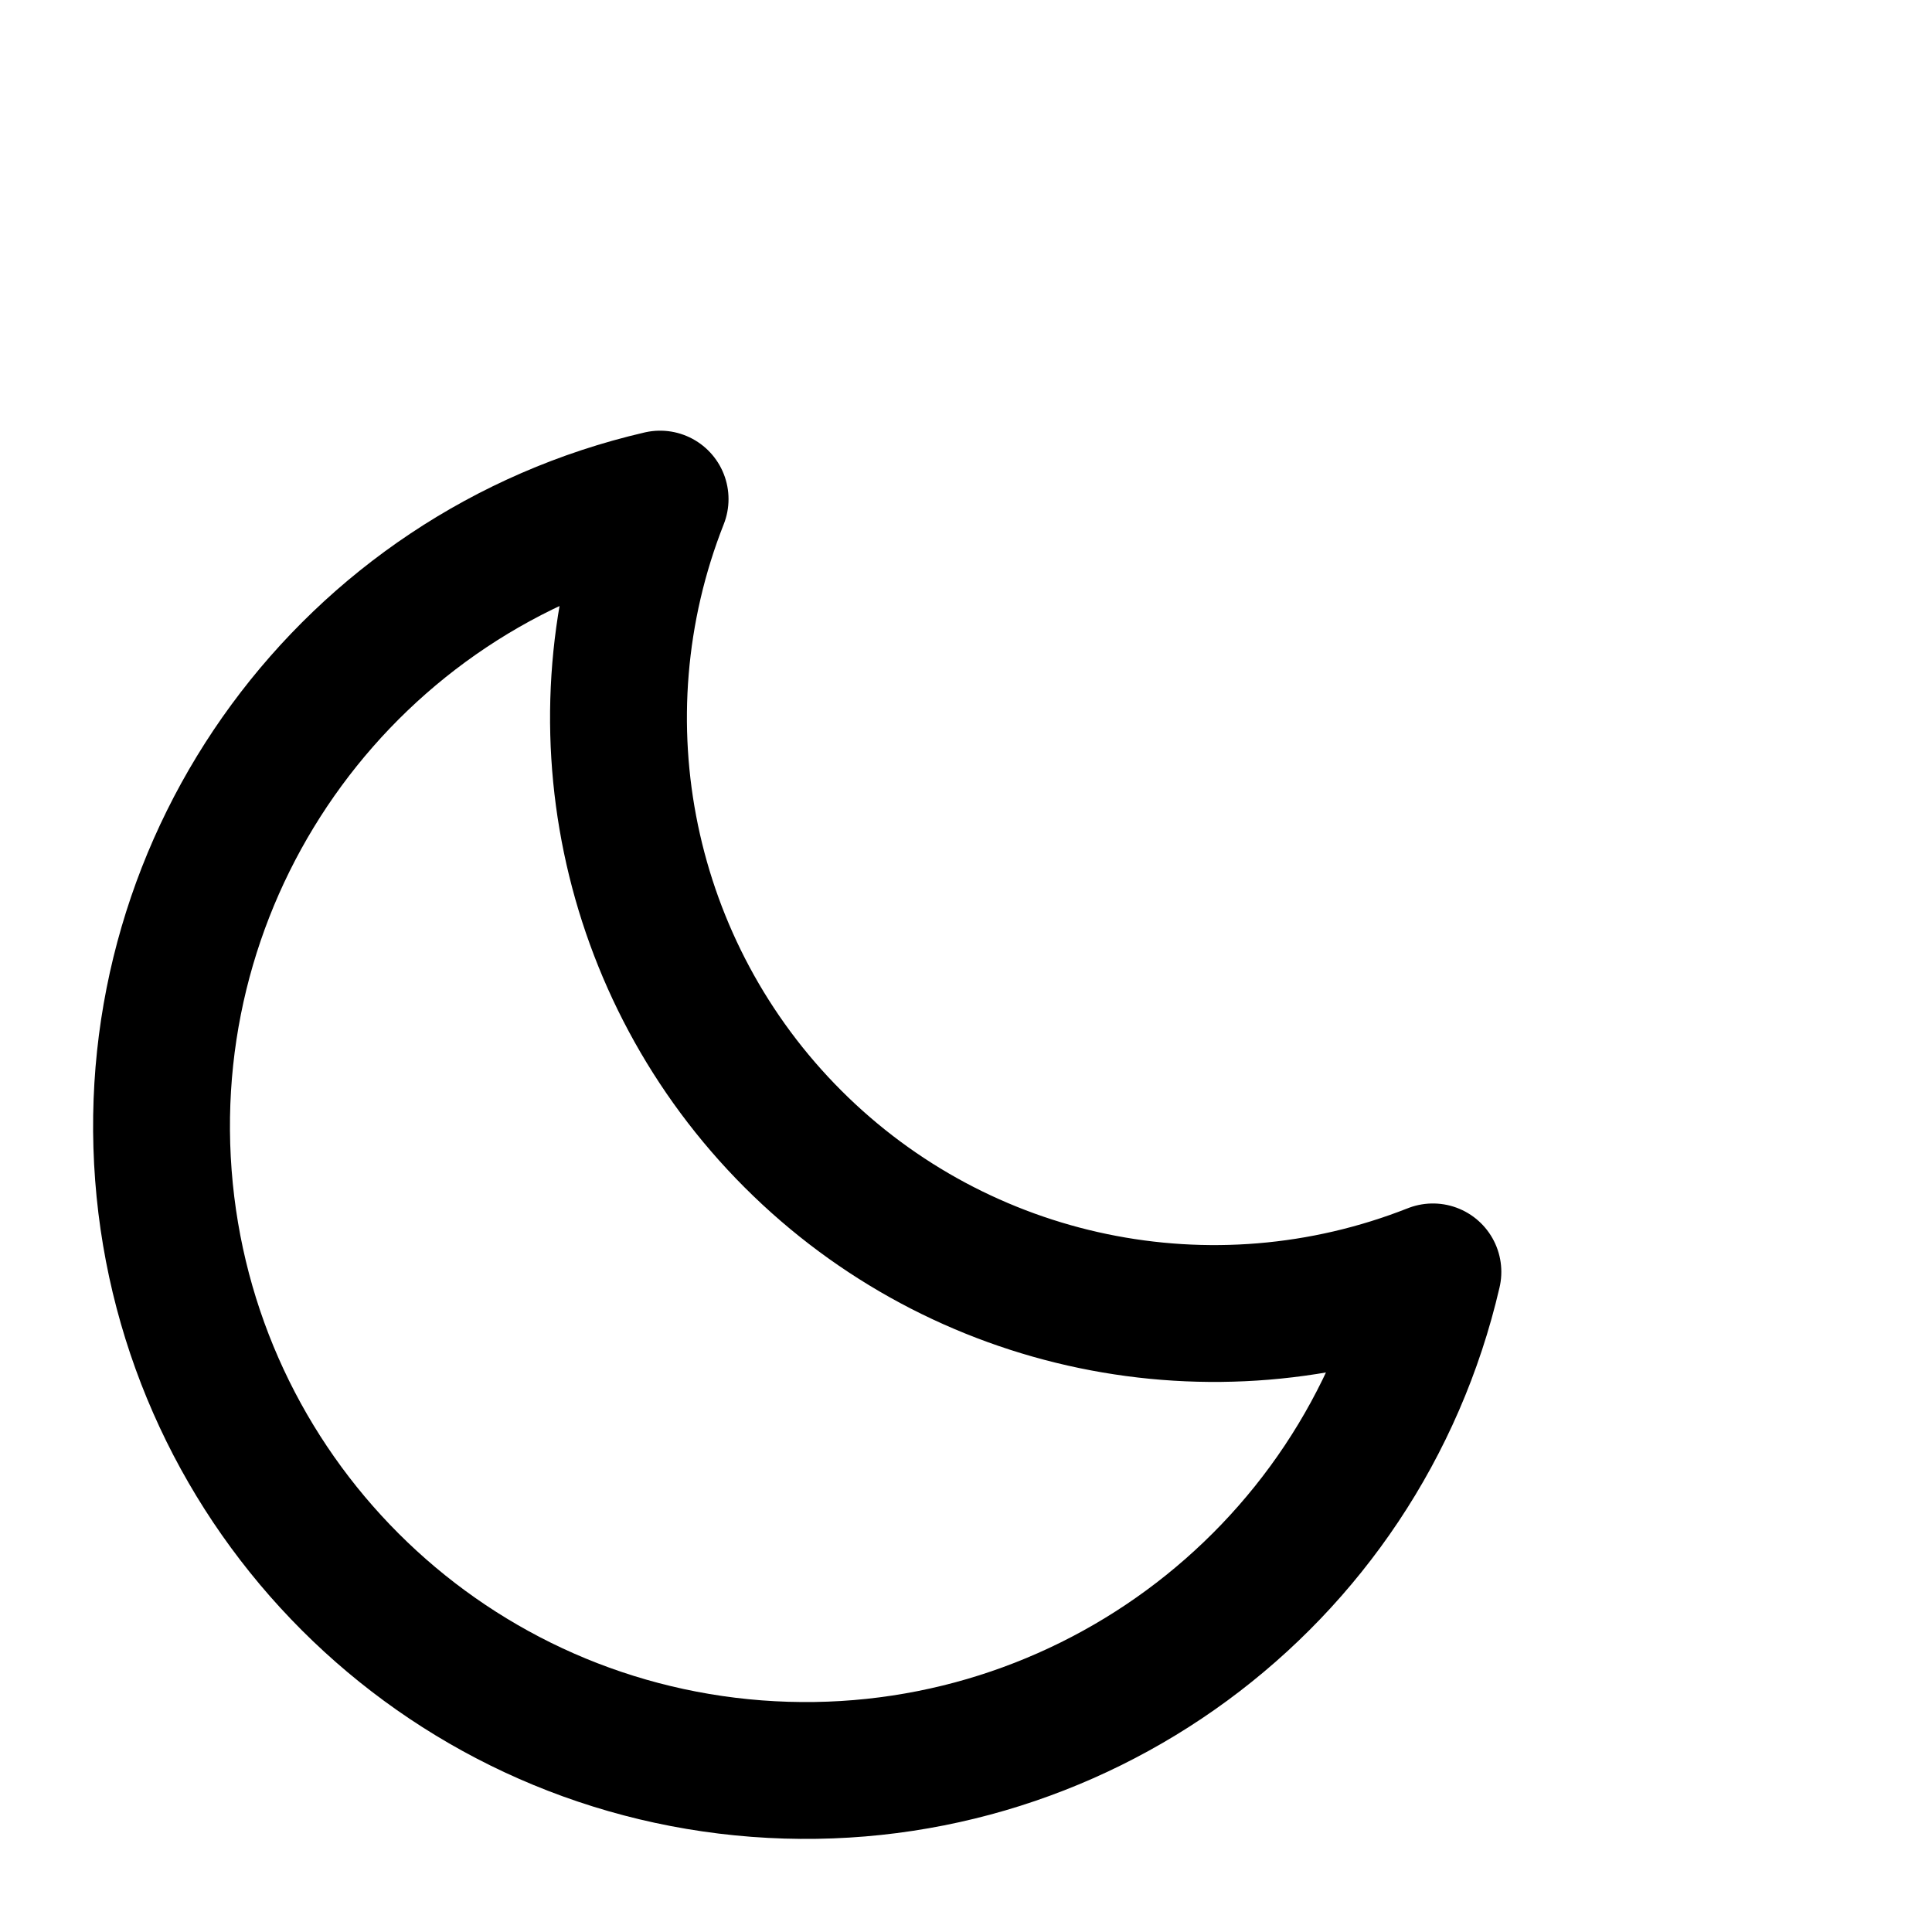
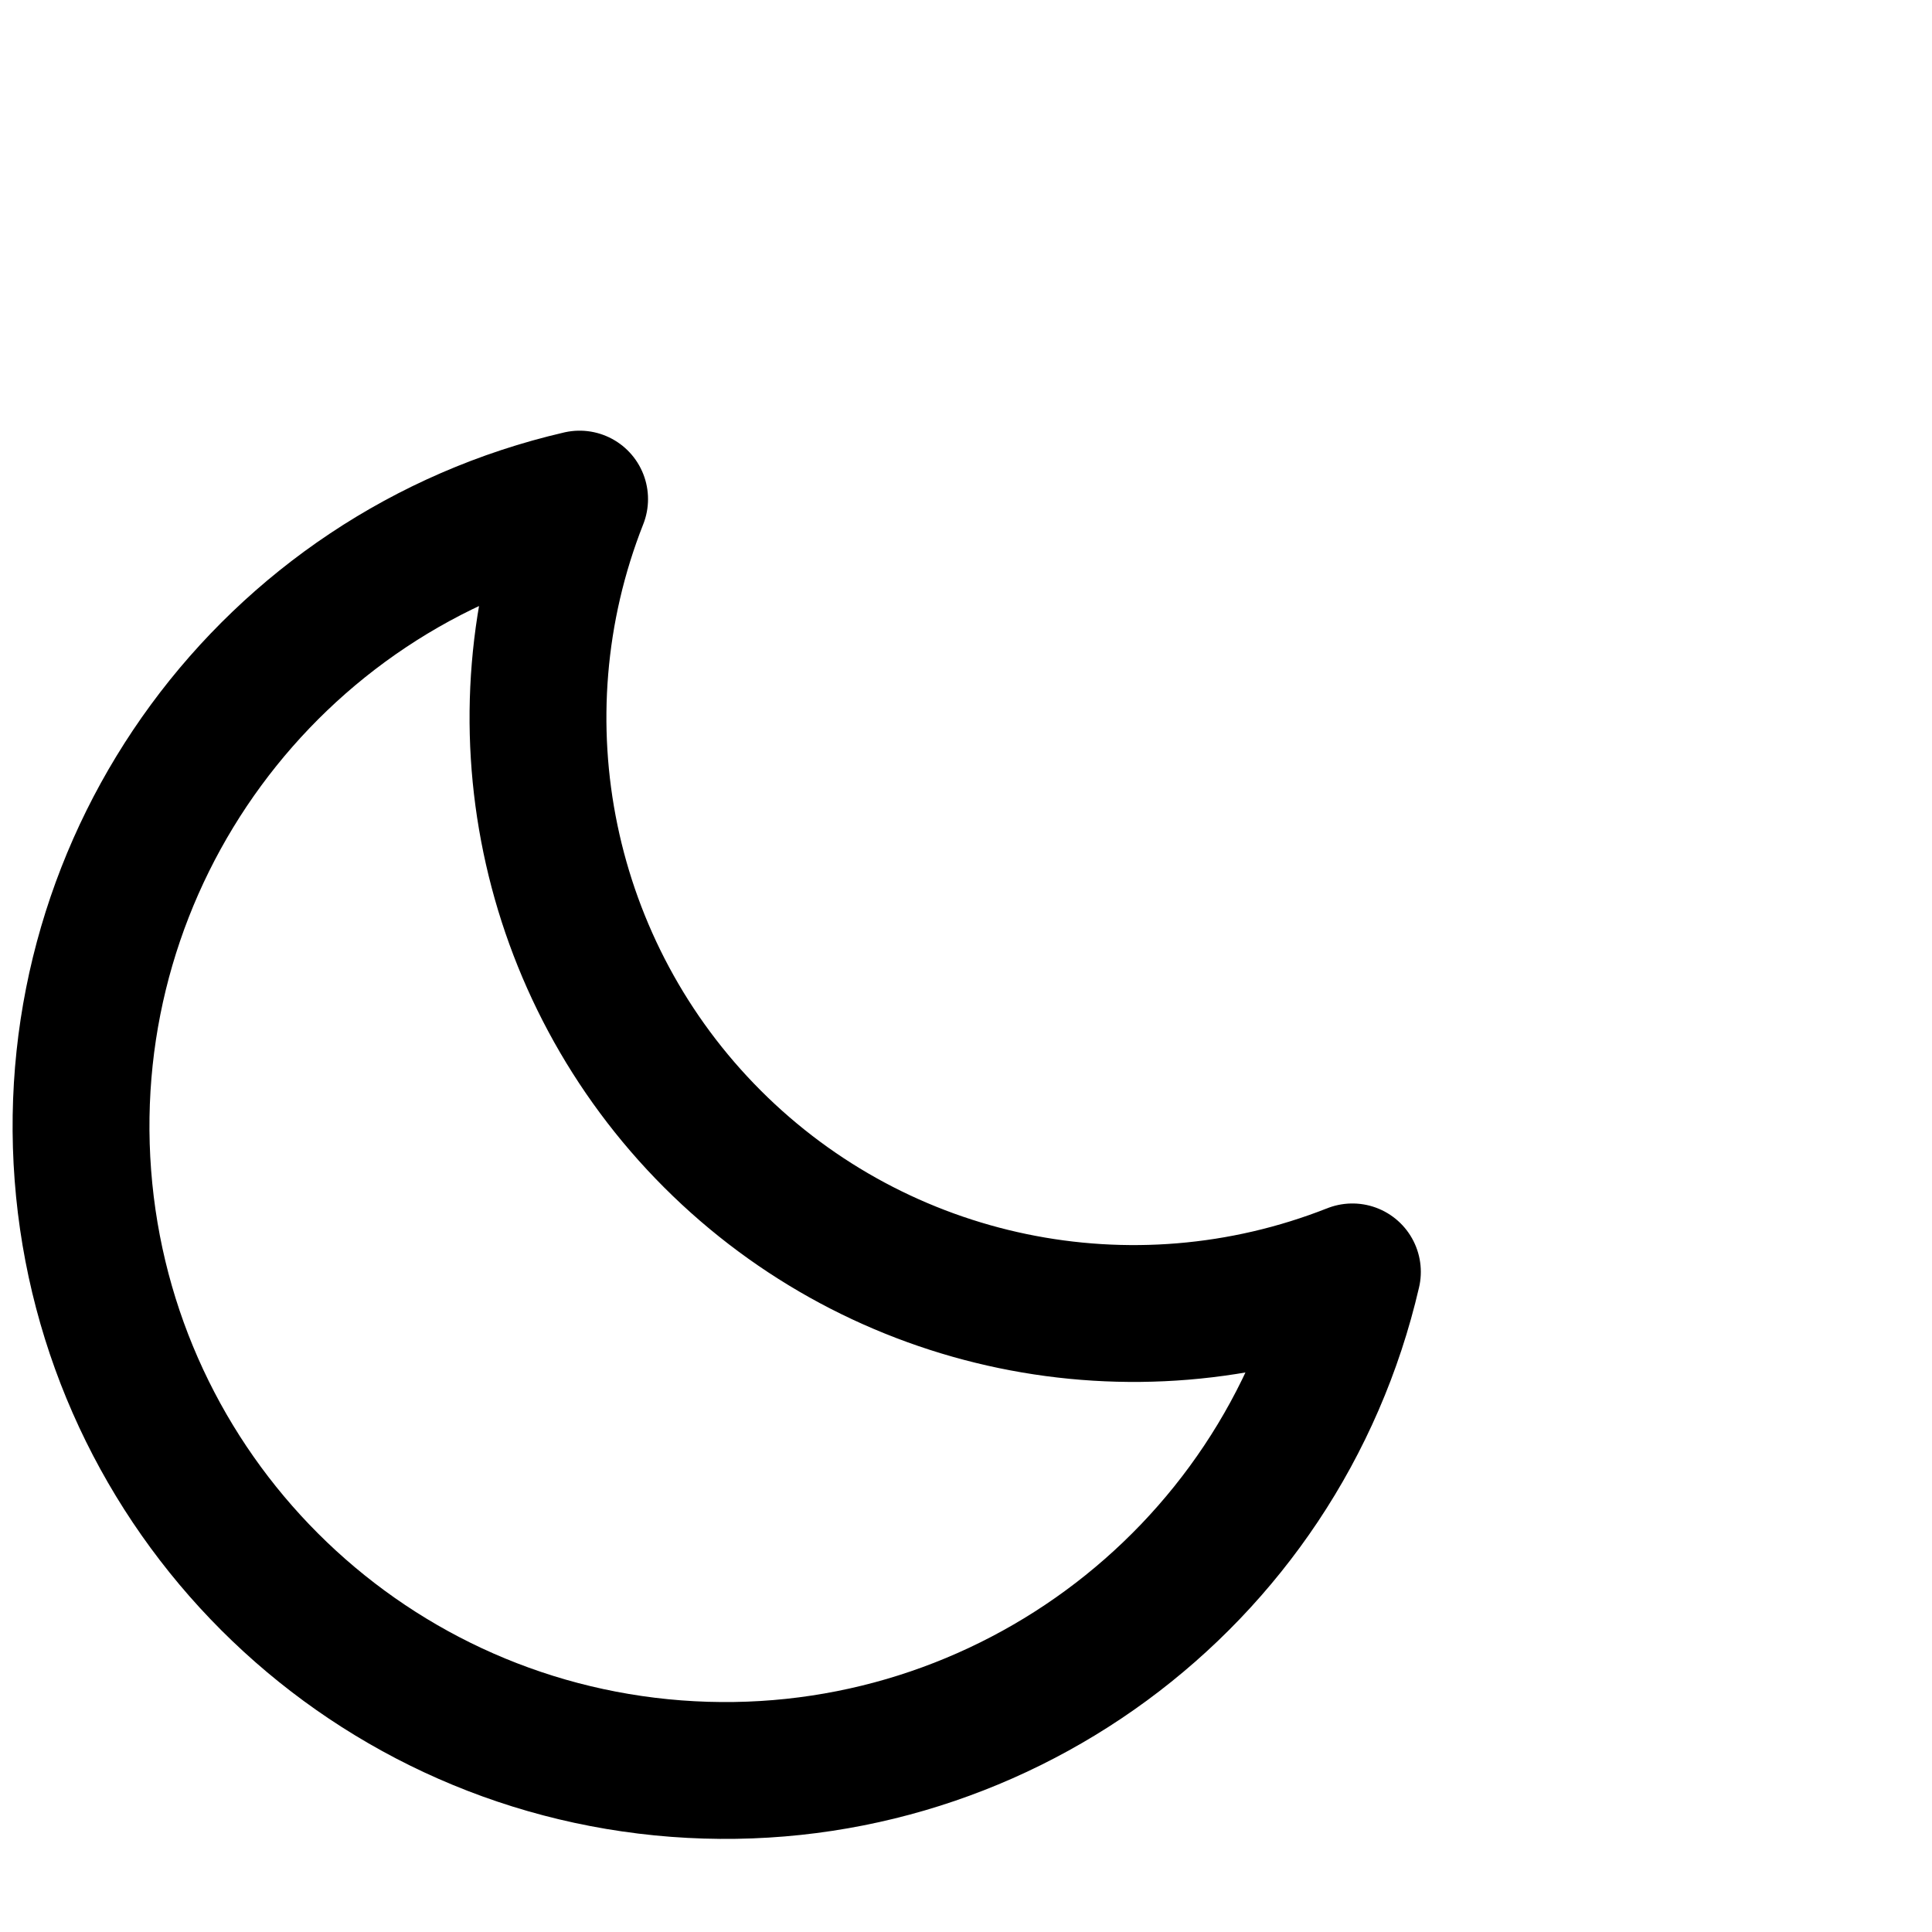
<svg xmlns="http://www.w3.org/2000/svg" viewBox="0 0 24 24" fill="none">
-   <path d="M17.8 15.8A7.4 7.4 0 0 1 8.2 6.2 8 8 0 1 0 17.8 15.8Z" stroke="currentColor" stroke-width="1.7" stroke-linejoin="round" />
+   <path d="M17.8 15.8A7.4 7.4 0 0 1 8.2 6.2 8 8 0 1 0 17.8 15.8Z" transform="translate(-1 0)" stroke="currentColor" stroke-width="1.7" stroke-linejoin="round" />
</svg>
